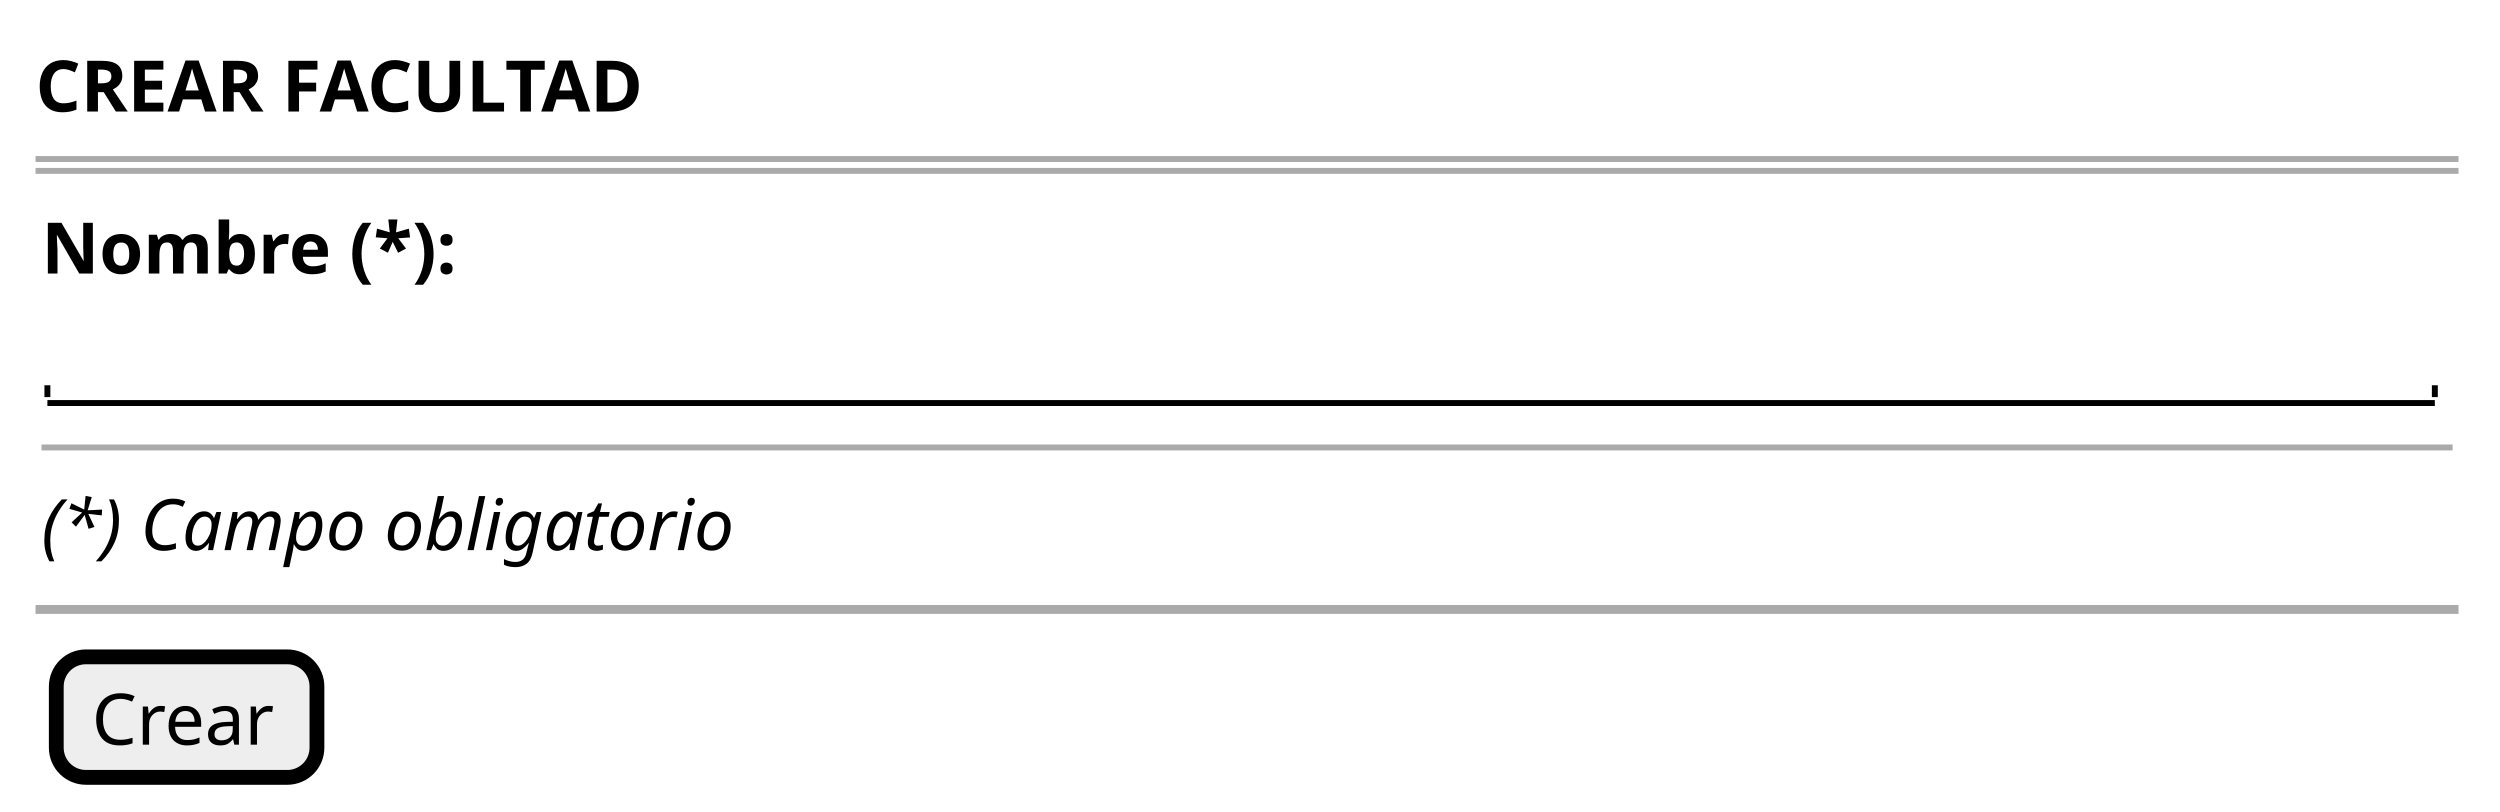
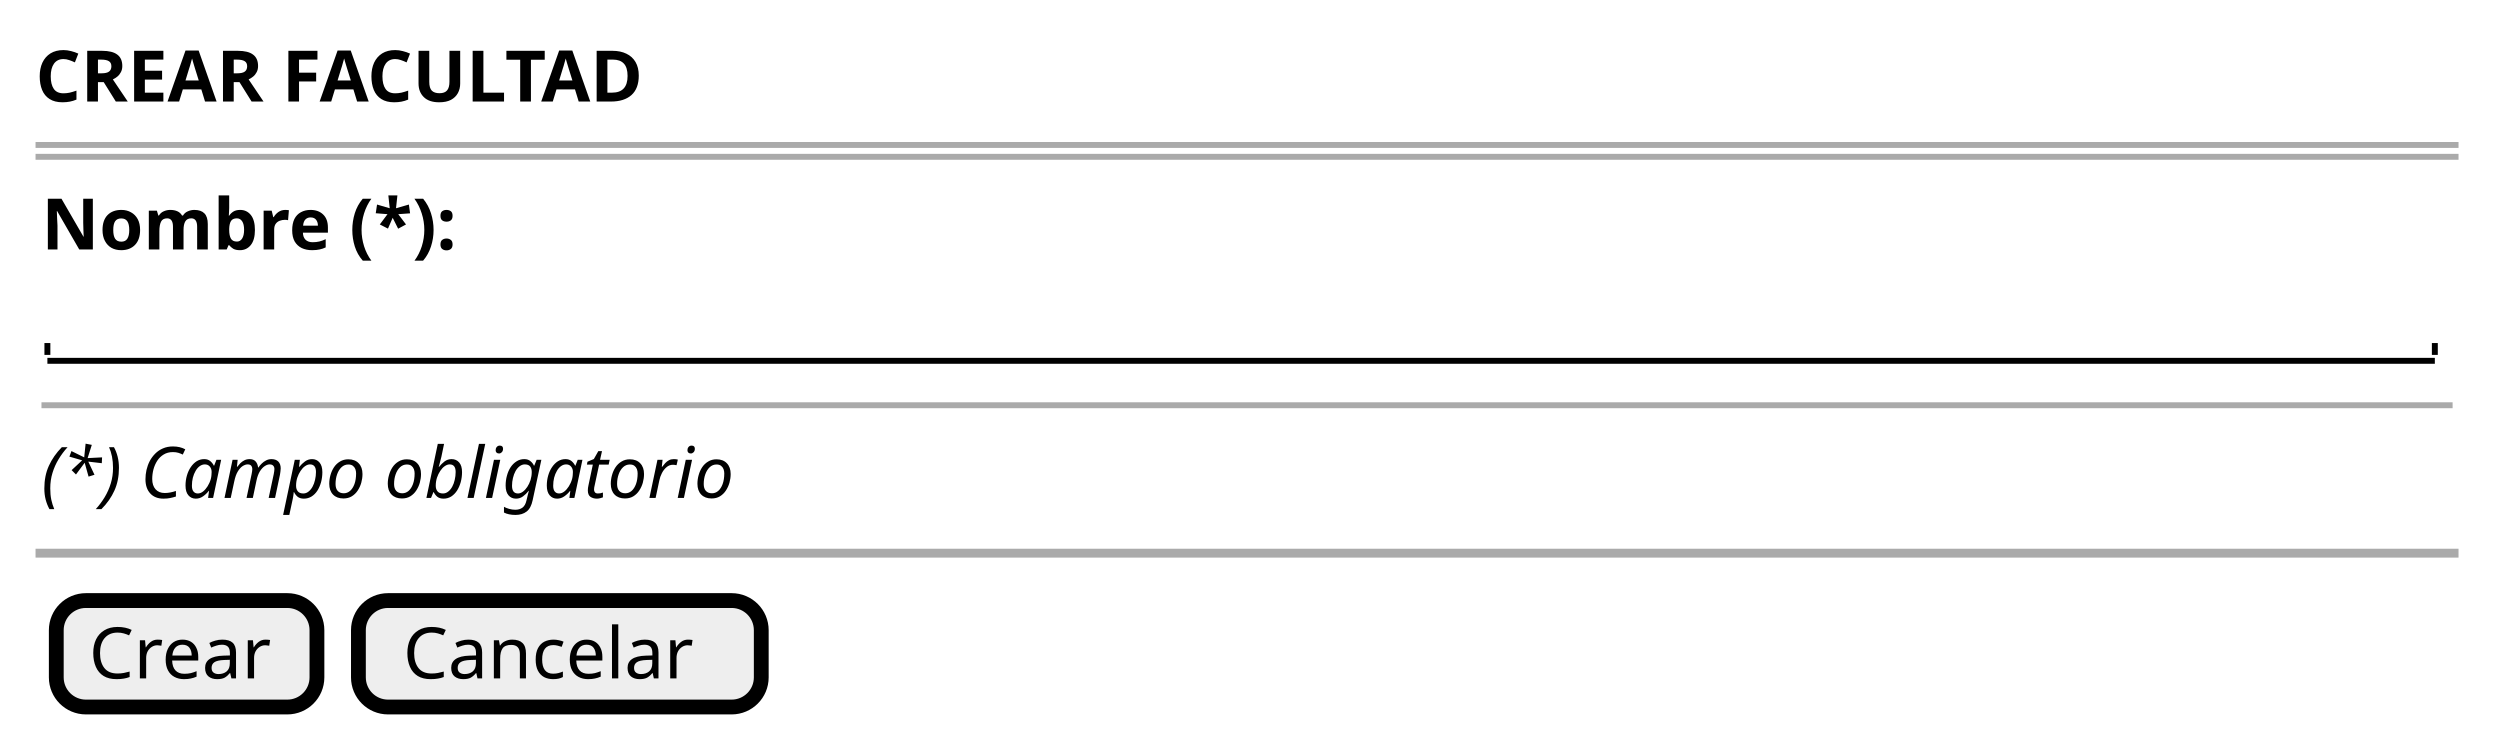
- <svg xmlns="http://www.w3.org/2000/svg" contentScriptType="application/ecmascript" contentStyleType="text/css" height="137px" preserveAspectRatio="none" style="width:422px;height:137px;" version="1.1" viewBox="0 0 422 137" width="422px" zoomAndPan="magnify">
+ <svg xmlns="http://www.w3.org/2000/svg" contentStyleType="text/css" height="125px" preserveAspectRatio="none" style="width:422px;height:125px;background:#FFFFFF;" version="1.1" viewBox="0 0 422 125" width="422px" zoomAndPan="magnify">
  <defs />
  <g>
-     <text fill="#000000" font-family="sans-serif" font-size="12" font-weight="bold" lengthAdjust="spacingAndGlyphs" textLength="105" x="6" y="18.828">CREAR FACULTAD</text>
-     <line style="stroke: #AAAAAA; stroke-width: 1.0;" x1="6" x2="415" y1="26.844" y2="26.844" />
-     <line style="stroke: #AAAAAA; stroke-width: 1.0;" x1="6" x2="415" y1="28.844" y2="28.844" />
-     <text fill="#000000" font-family="sans-serif" font-size="12" font-weight="bold" lengthAdjust="spacingAndGlyphs" textLength="70" x="7" y="46.172">Nombre (*):</text>
-     <text fill="#000000" font-family="sans-serif" font-size="12" lengthAdjust="spacingAndGlyphs" textLength="0" x="13" y="64.516" />
-     <line style="stroke: #000000; stroke-width: 1.0;" x1="8" x2="411" y1="68.032" y2="68.032" />
-     <line style="stroke: #000000; stroke-width: 1.0;" x1="8" x2="8" y1="65.032" y2="67.032" />
-     <line style="stroke: #000000; stroke-width: 1.0;" x1="411" x2="411" y1="65.032" y2="67.032" />
-     <line style="stroke: #AAAAAA; stroke-width: 1.0;" x1="7" x2="414" y1="75.532" y2="75.532" />
-     <text fill="#000000" font-family="sans-serif" font-size="12" font-style="italic" lengthAdjust="spacingAndGlyphs" textLength="118" x="7" y="92.86">(*) Campo obligatorio</text>
-     <line style="stroke: #AAAAAA; stroke-width: 1.5;" x1="6" x2="415" y1="102.876" y2="102.876" />
-     <rect fill="#EEEEEE" height="20.344" rx="5" ry="5" style="stroke: #000000; stroke-width: 2.5;" width="44" x="9.5" y="110.876" />
-     <text fill="#000000" font-family="sans-serif" font-size="12" lengthAdjust="spacingAndGlyphs" textLength="32" x="15.5" y="125.704">Crear</text>
+     <text fill="#000000" font-family="sans-serif" font-size="12" font-weight="bold" lengthAdjust="spacing" textLength="120.064" x="6" y="17.139">CREAR FACULTAD</text>
+     <line style="stroke:#AAAAAA;stroke-width:1.0;" x1="6" x2="415" y1="24.469" y2="24.469" />
+     <line style="stroke:#AAAAAA;stroke-width:1.0;" x1="6" x2="415" y1="26.469" y2="26.469" />
+     <text fill="#000000" font-family="sans-serif" font-size="12" font-weight="bold" lengthAdjust="spacing" textLength="79.658" x="7" y="42.107">Nombre (*):</text>
+     <text fill="#000000" font-family="sans-serif" font-size="12" lengthAdjust="spacing" textLength="3.814" x="10" y="58.076"> </text>
+     <line style="stroke:#000000;stroke-width:1.0;" x1="8" x2="411" y1="60.906" y2="60.906" />
+     <line style="stroke:#000000;stroke-width:1.0;" x1="8" x2="8" y1="57.906" y2="59.906" />
+     <line style="stroke:#000000;stroke-width:1.0;" x1="411" x2="411" y1="57.906" y2="59.906" />
+     <line style="stroke:#AAAAAA;stroke-width:1.0;" x1="7" x2="414" y1="68.406" y2="68.406" />
+     <text fill="#000000" font-family="sans-serif" font-size="12" font-style="italic" lengthAdjust="spacing" textLength="129.627" x="7" y="84.045">(*) Campo obligatorio</text>
+     <line style="stroke:#AAAAAA;stroke-width:1.5;" x1="6" x2="415" y1="93.375" y2="93.375" />
+     <rect fill="#EEEEEE" height="17.969" rx="5" ry="5" style="stroke:#000000;stroke-width:2.5;" width="44" x="9.5" y="101.375" />
+     <text fill="#000000" font-family="sans-serif" font-size="12" lengthAdjust="spacing" textLength="32.982" x="15.009" y="114.514">Crear</text>
+     <rect fill="#EEEEEE" height="17.969" rx="5" ry="5" style="stroke:#000000;stroke-width:2.5;" width="68" x="60.5" y="101.375" />
+     <text fill="#000000" font-family="sans-serif" font-size="12" lengthAdjust="spacing" textLength="52.94" x="68.03" y="114.514">Cancelar</text>
  </g>
</svg>
